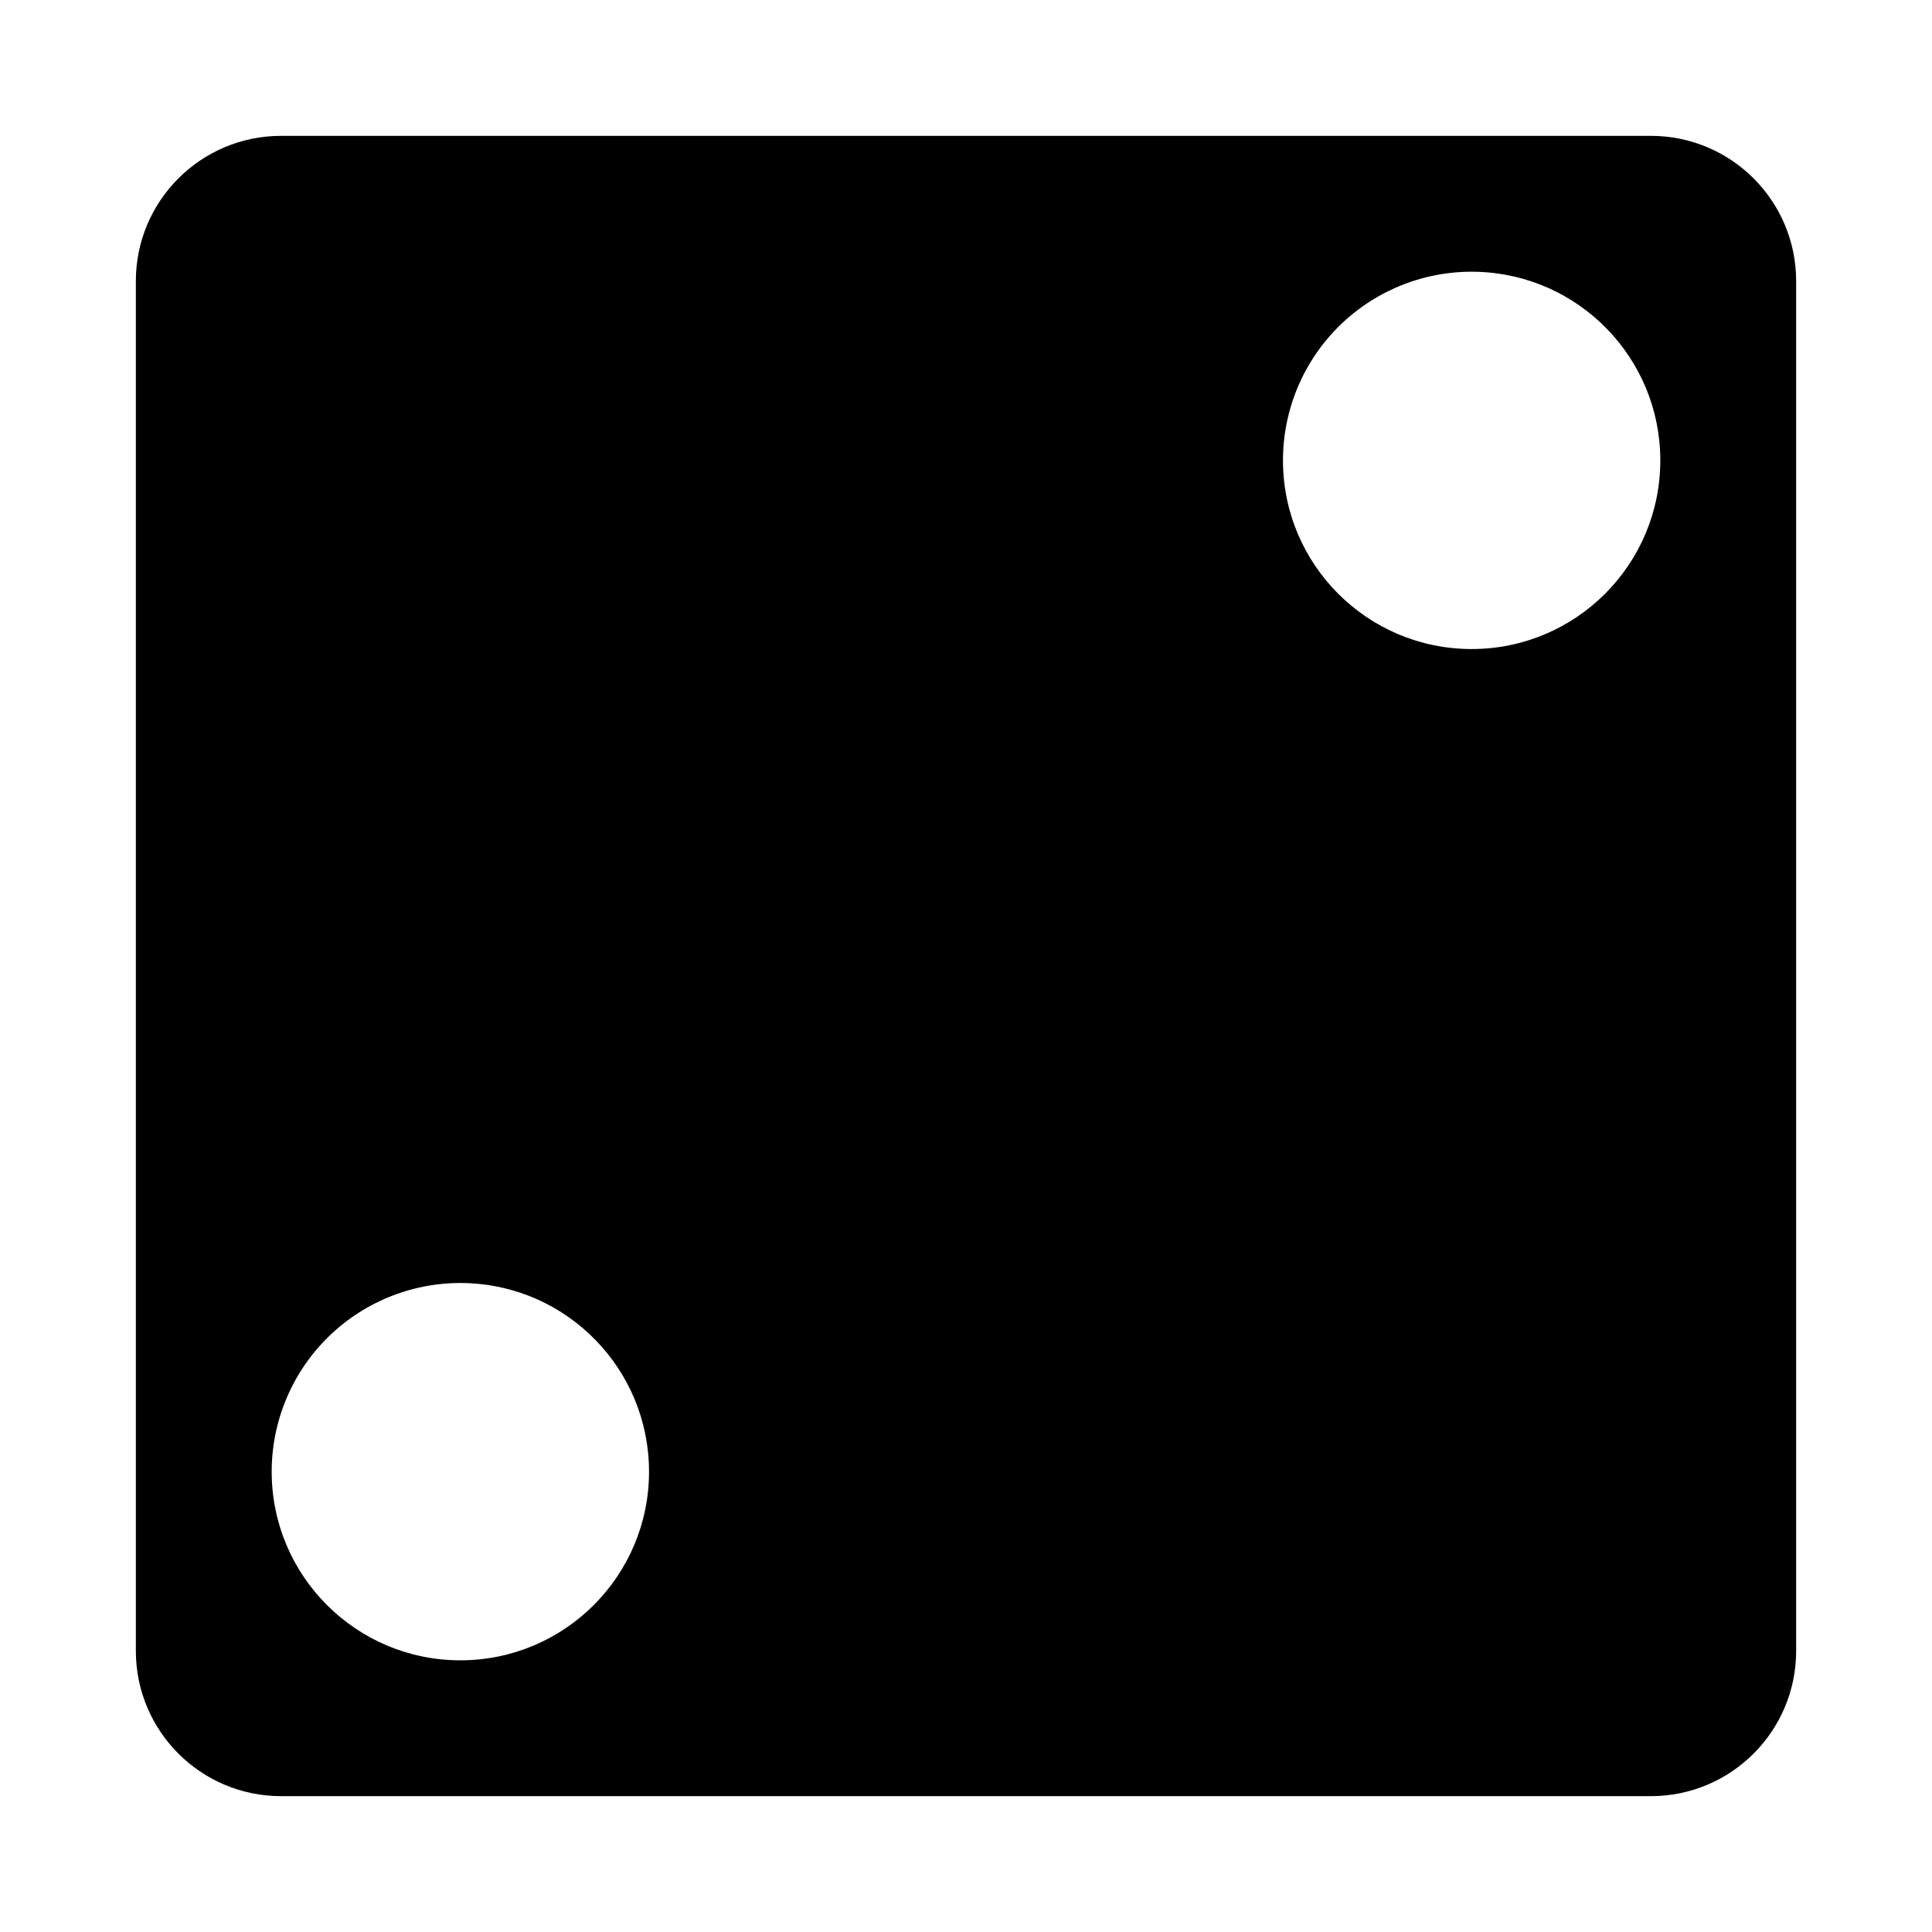
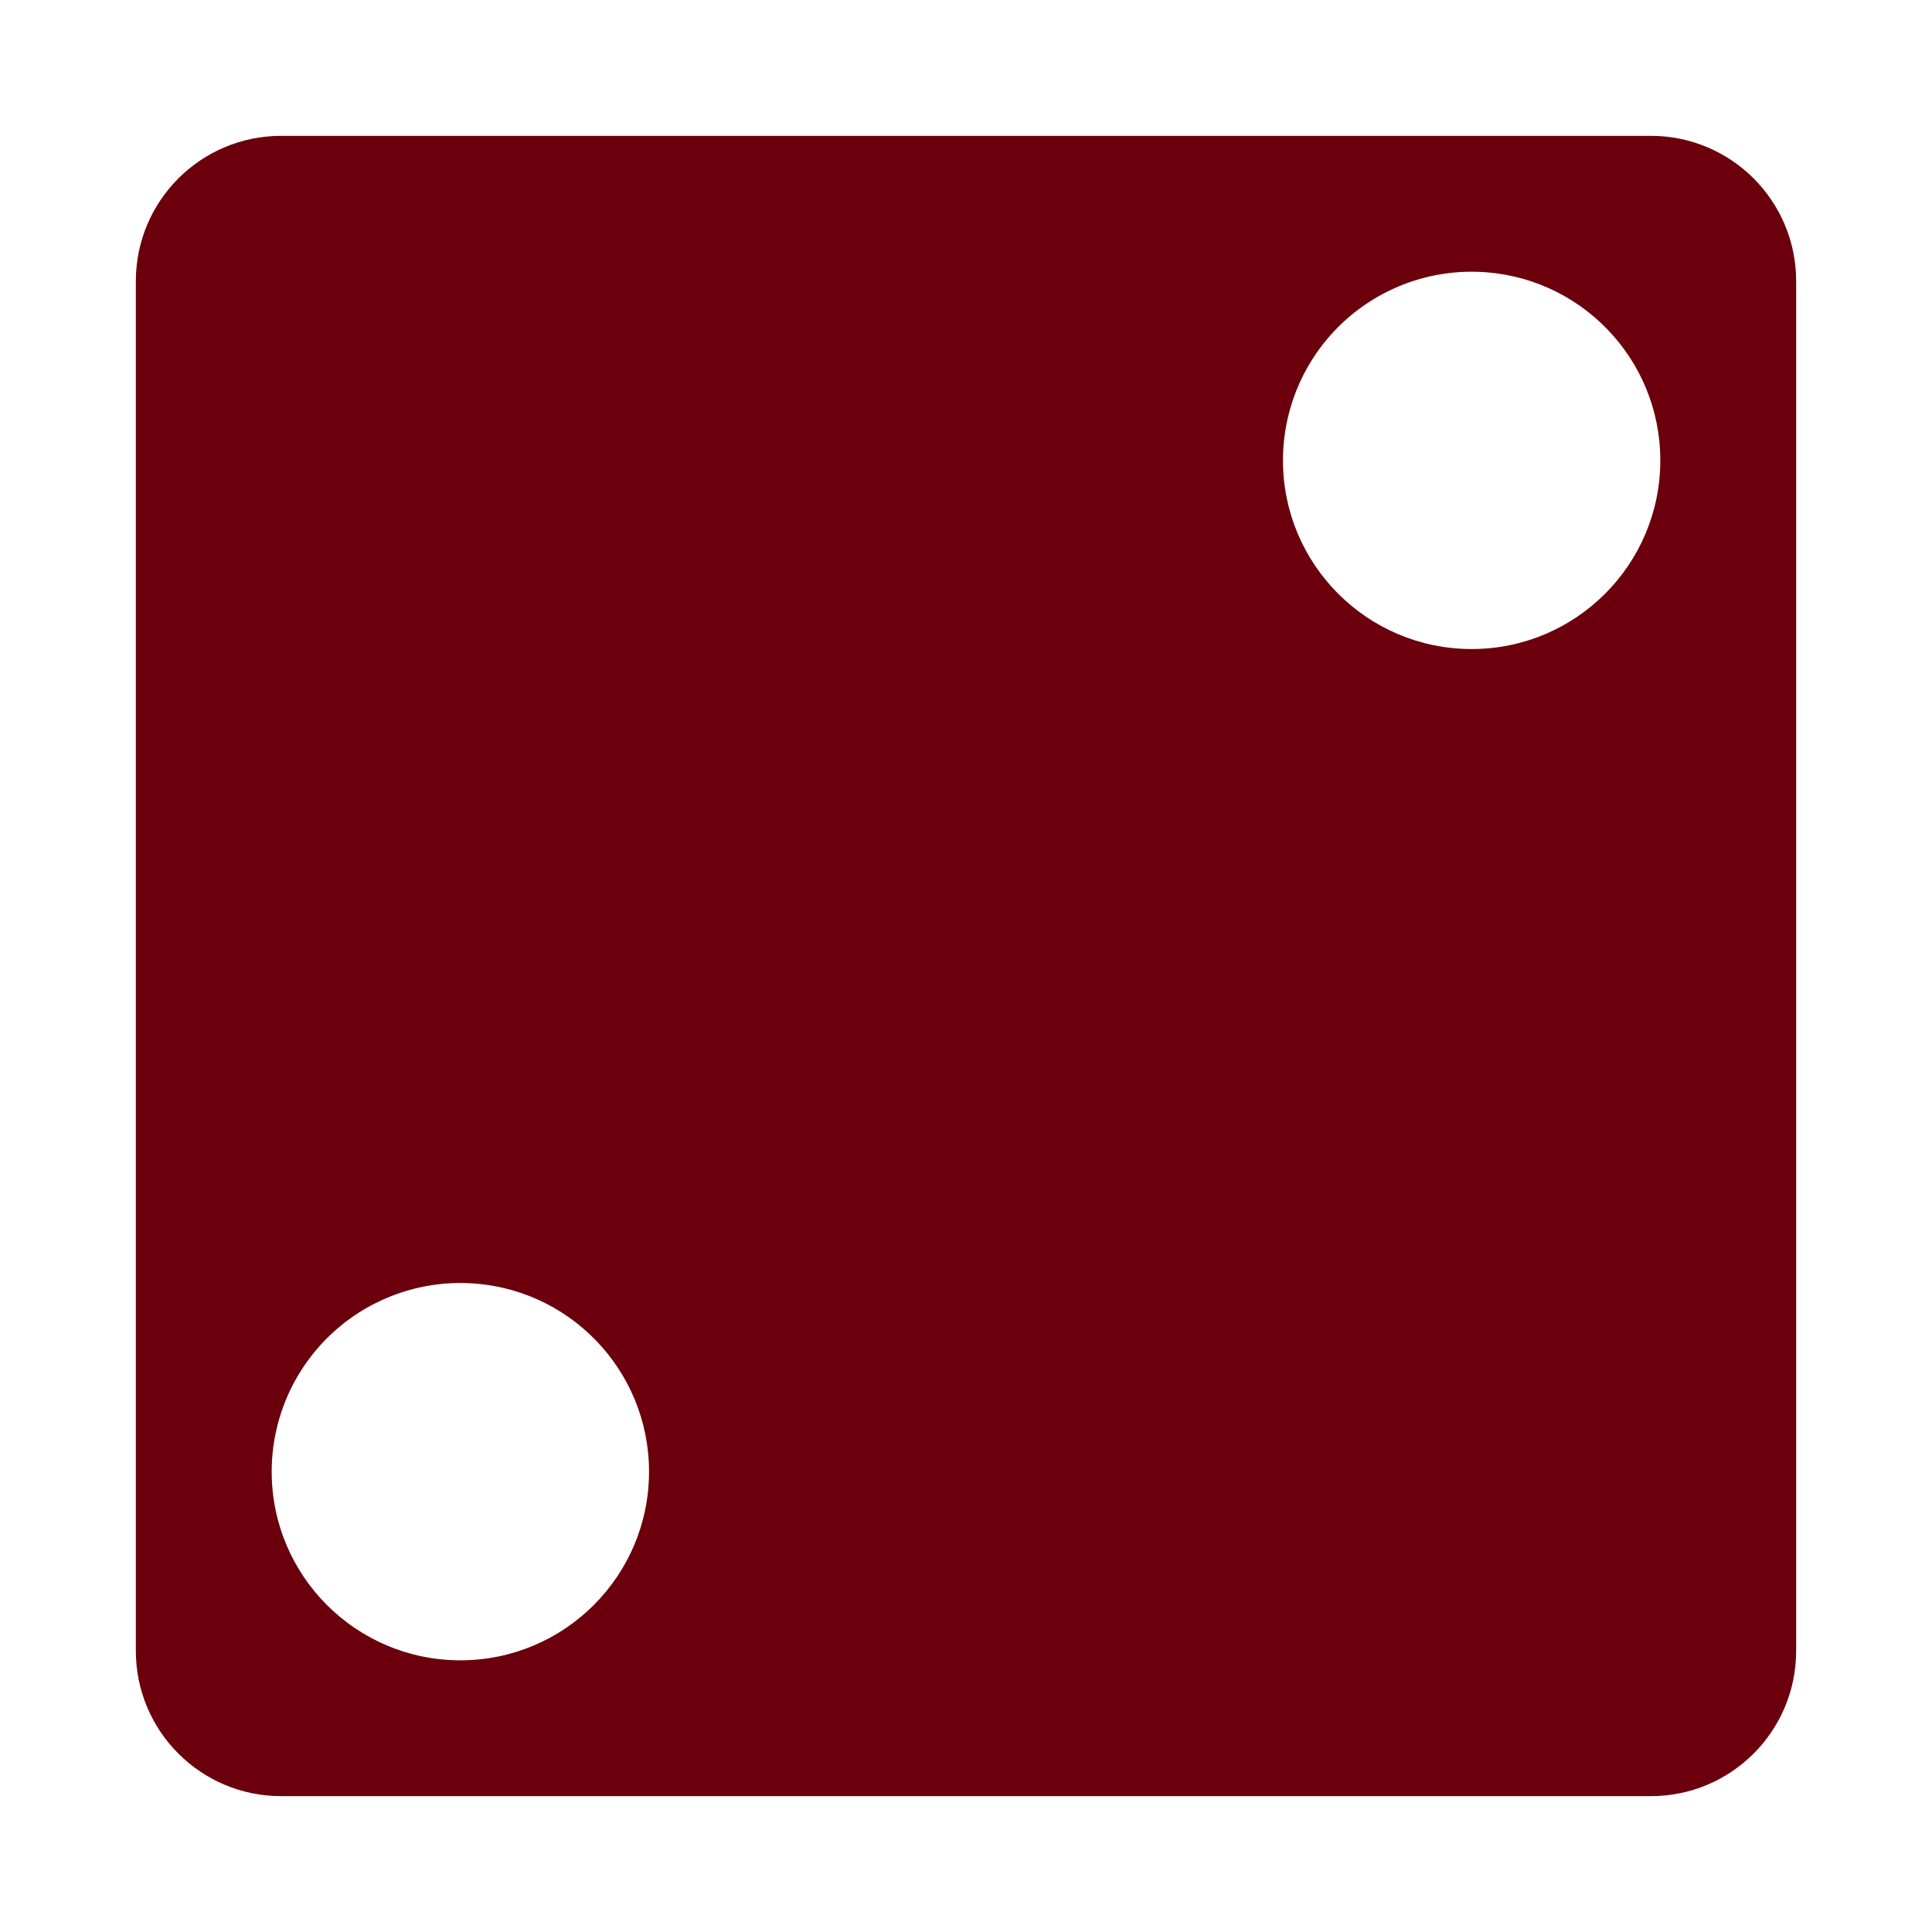
<svg xmlns="http://www.w3.org/2000/svg" viewBox="0 0 512 512" style="height: 512px; width: 512px;">
  <path d="M0 0h512v512H0z" fill="#fff" fill-opacity="1" />
  <g class="" transform="translate(0,0)" style="">
-     <path d="M74.5 36A38.5 38.5 0 0 0 36 74.5v363A38.5 38.5 0 0 0 74.5 476h363a38.5 38.5 0 0 0 38.5-38.5v-363A38.5 38.5 0 0 0 437.5 36h-363zm316.97 36.03A50 50 0 0 1 440 122a50 50 0 0 1-100 0 50 50 0 0 1 51.47-49.97zm-268 268A50 50 0 0 1 172 390a50 50 0 0 1-100 0 50 50 0 0 1 51.47-49.97z" fill="#000" fill-opacity="1" />
+     <path d="M74.5 36A38.5 38.5 0 0 0 36 74.5v363A38.5 38.5 0 0 0 74.5 476h363a38.5 38.5 0 0 0 38.5-38.5v-363A38.5 38.5 0 0 0 437.5 36h-363zm316.97 36.03A50 50 0 0 1 440 122a50 50 0 0 1-100 0 50 50 0 0 1 51.47-49.97zm-268 268A50 50 0 0 1 172 390a50 50 0 0 1-100 0 50 50 0 0 1 51.47-49.97z" fill="#6b000c" fill-opacity="1" />
  </g>
</svg>
